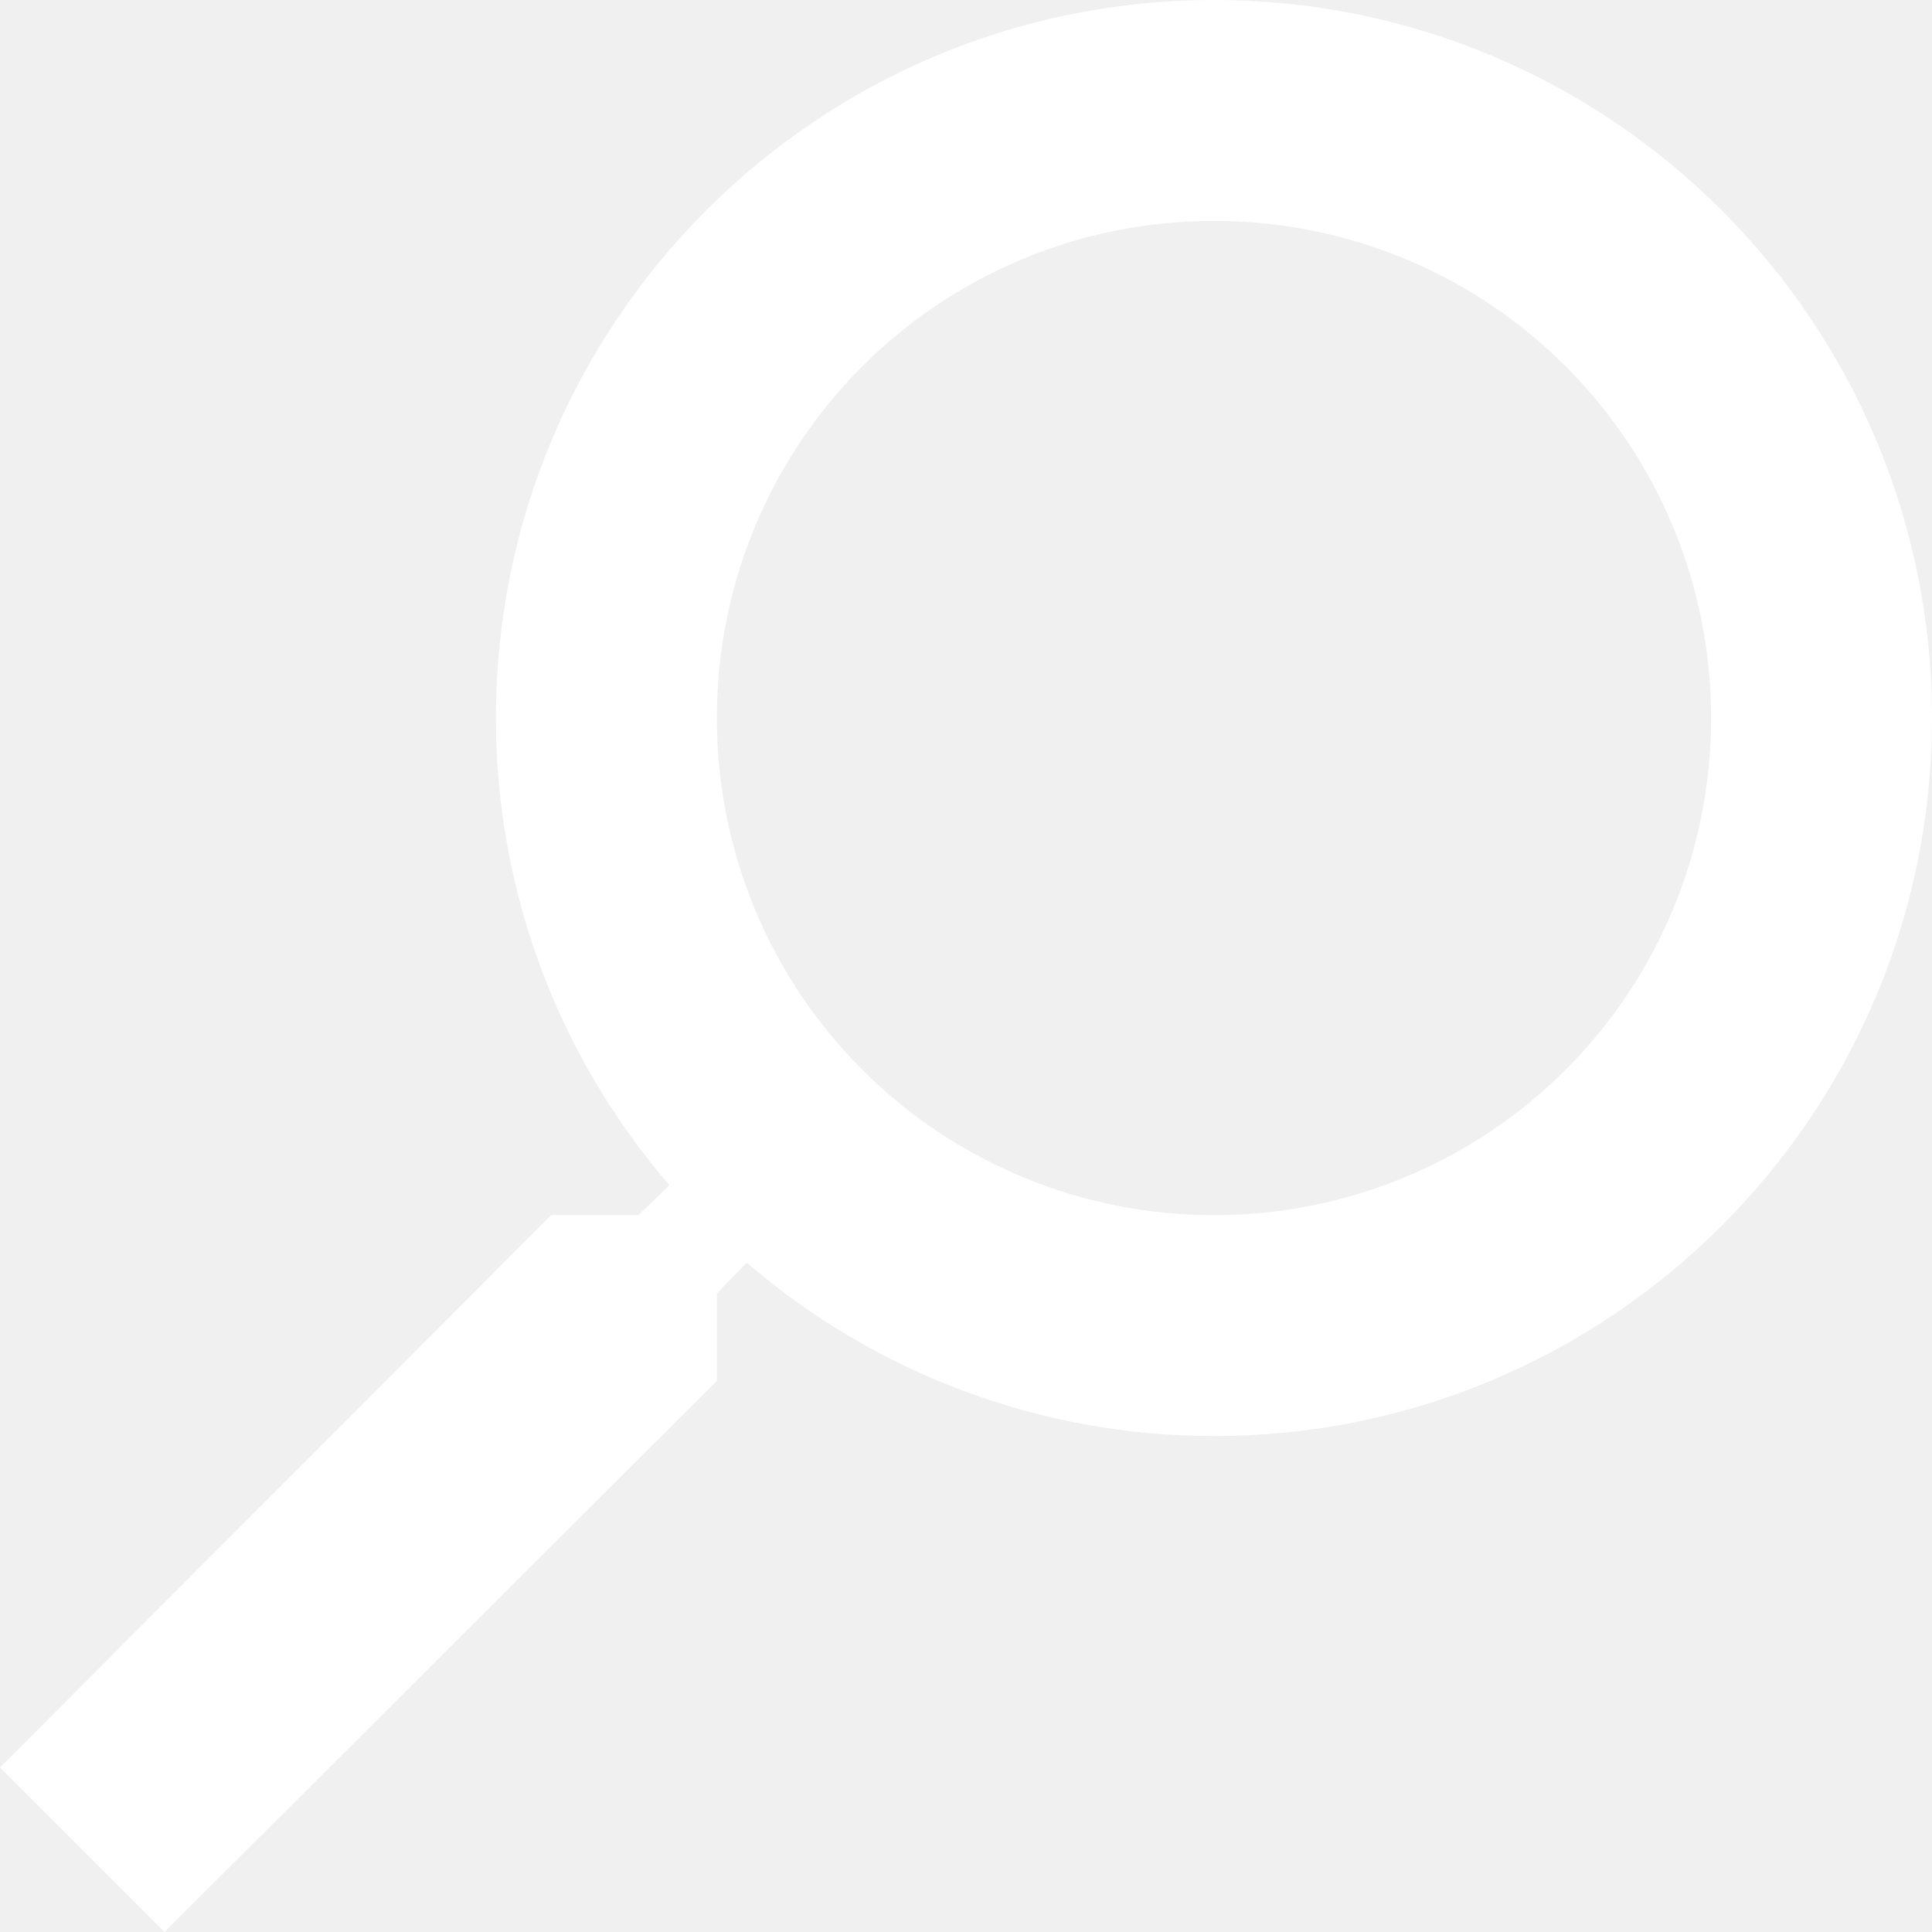
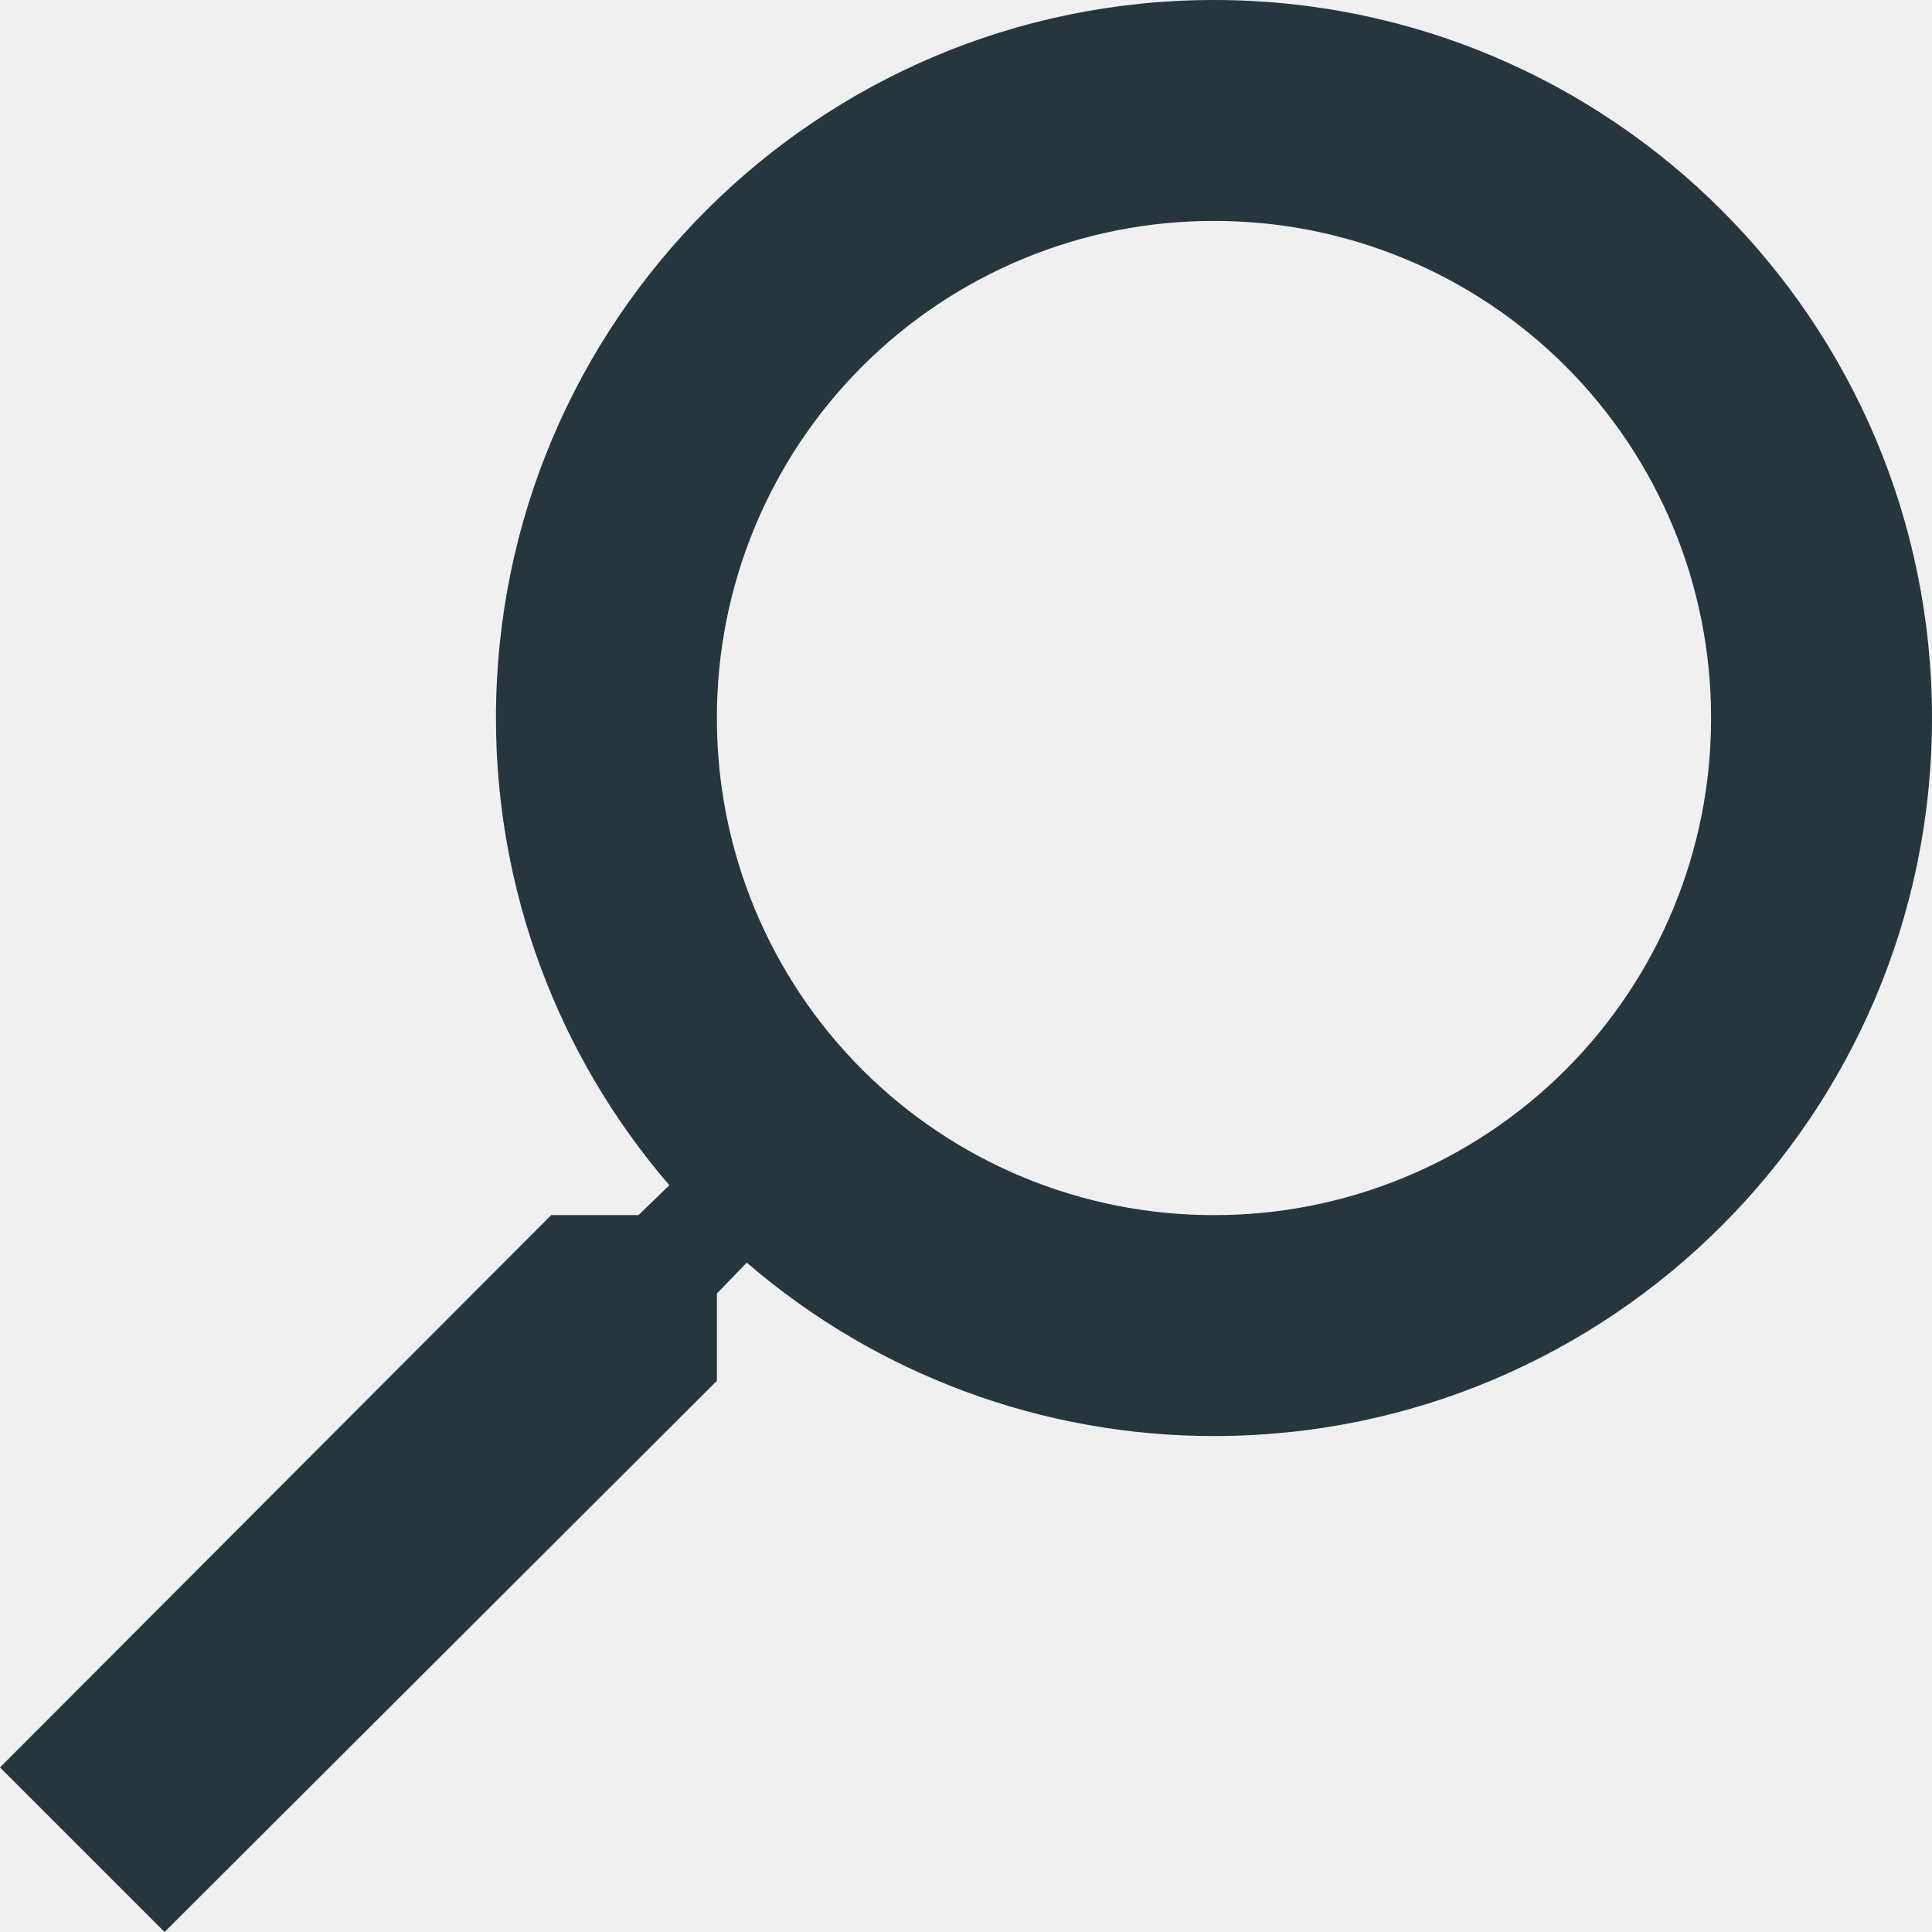
<svg xmlns="http://www.w3.org/2000/svg" width="17" height="17" viewBox="0 0 17 17">
-   <path fill="#FFF" fill-rule="evenodd" d="M4.85 10.692h.768l.272-.263a6.29 6.29 0 0 1-1.526-4.111 6.318 6.318 0 1 1 6.318 6.318 6.29 6.29 0 0 1-4.111-1.526l-.263.272v.768L1.448 17 0 15.552l4.85-4.86zm5.832 0a4.368 4.368 0 0 0 4.374-4.374 4.368 4.368 0 0 0-4.374-4.374 4.368 4.368 0 0 0-4.374 4.374 4.368 4.368 0 0 0 4.374 4.374z" />
+   <path fill="#27353C" fill-rule="evenodd" d="M4.85 10.692h.768l.272-.263a6.29 6.29 0 0 1-1.526-4.111 6.318 6.318 0 1 1 6.318 6.318 6.29 6.29 0 0 1-4.111-1.526l-.263.272v.768L1.448 17 0 15.552l4.85-4.86zm5.832 0a4.368 4.368 0 0 0 4.374-4.374 4.368 4.368 0 0 0-4.374-4.374 4.368 4.368 0 0 0-4.374 4.374 4.368 4.368 0 0 0 4.374 4.374z" />
</svg>
